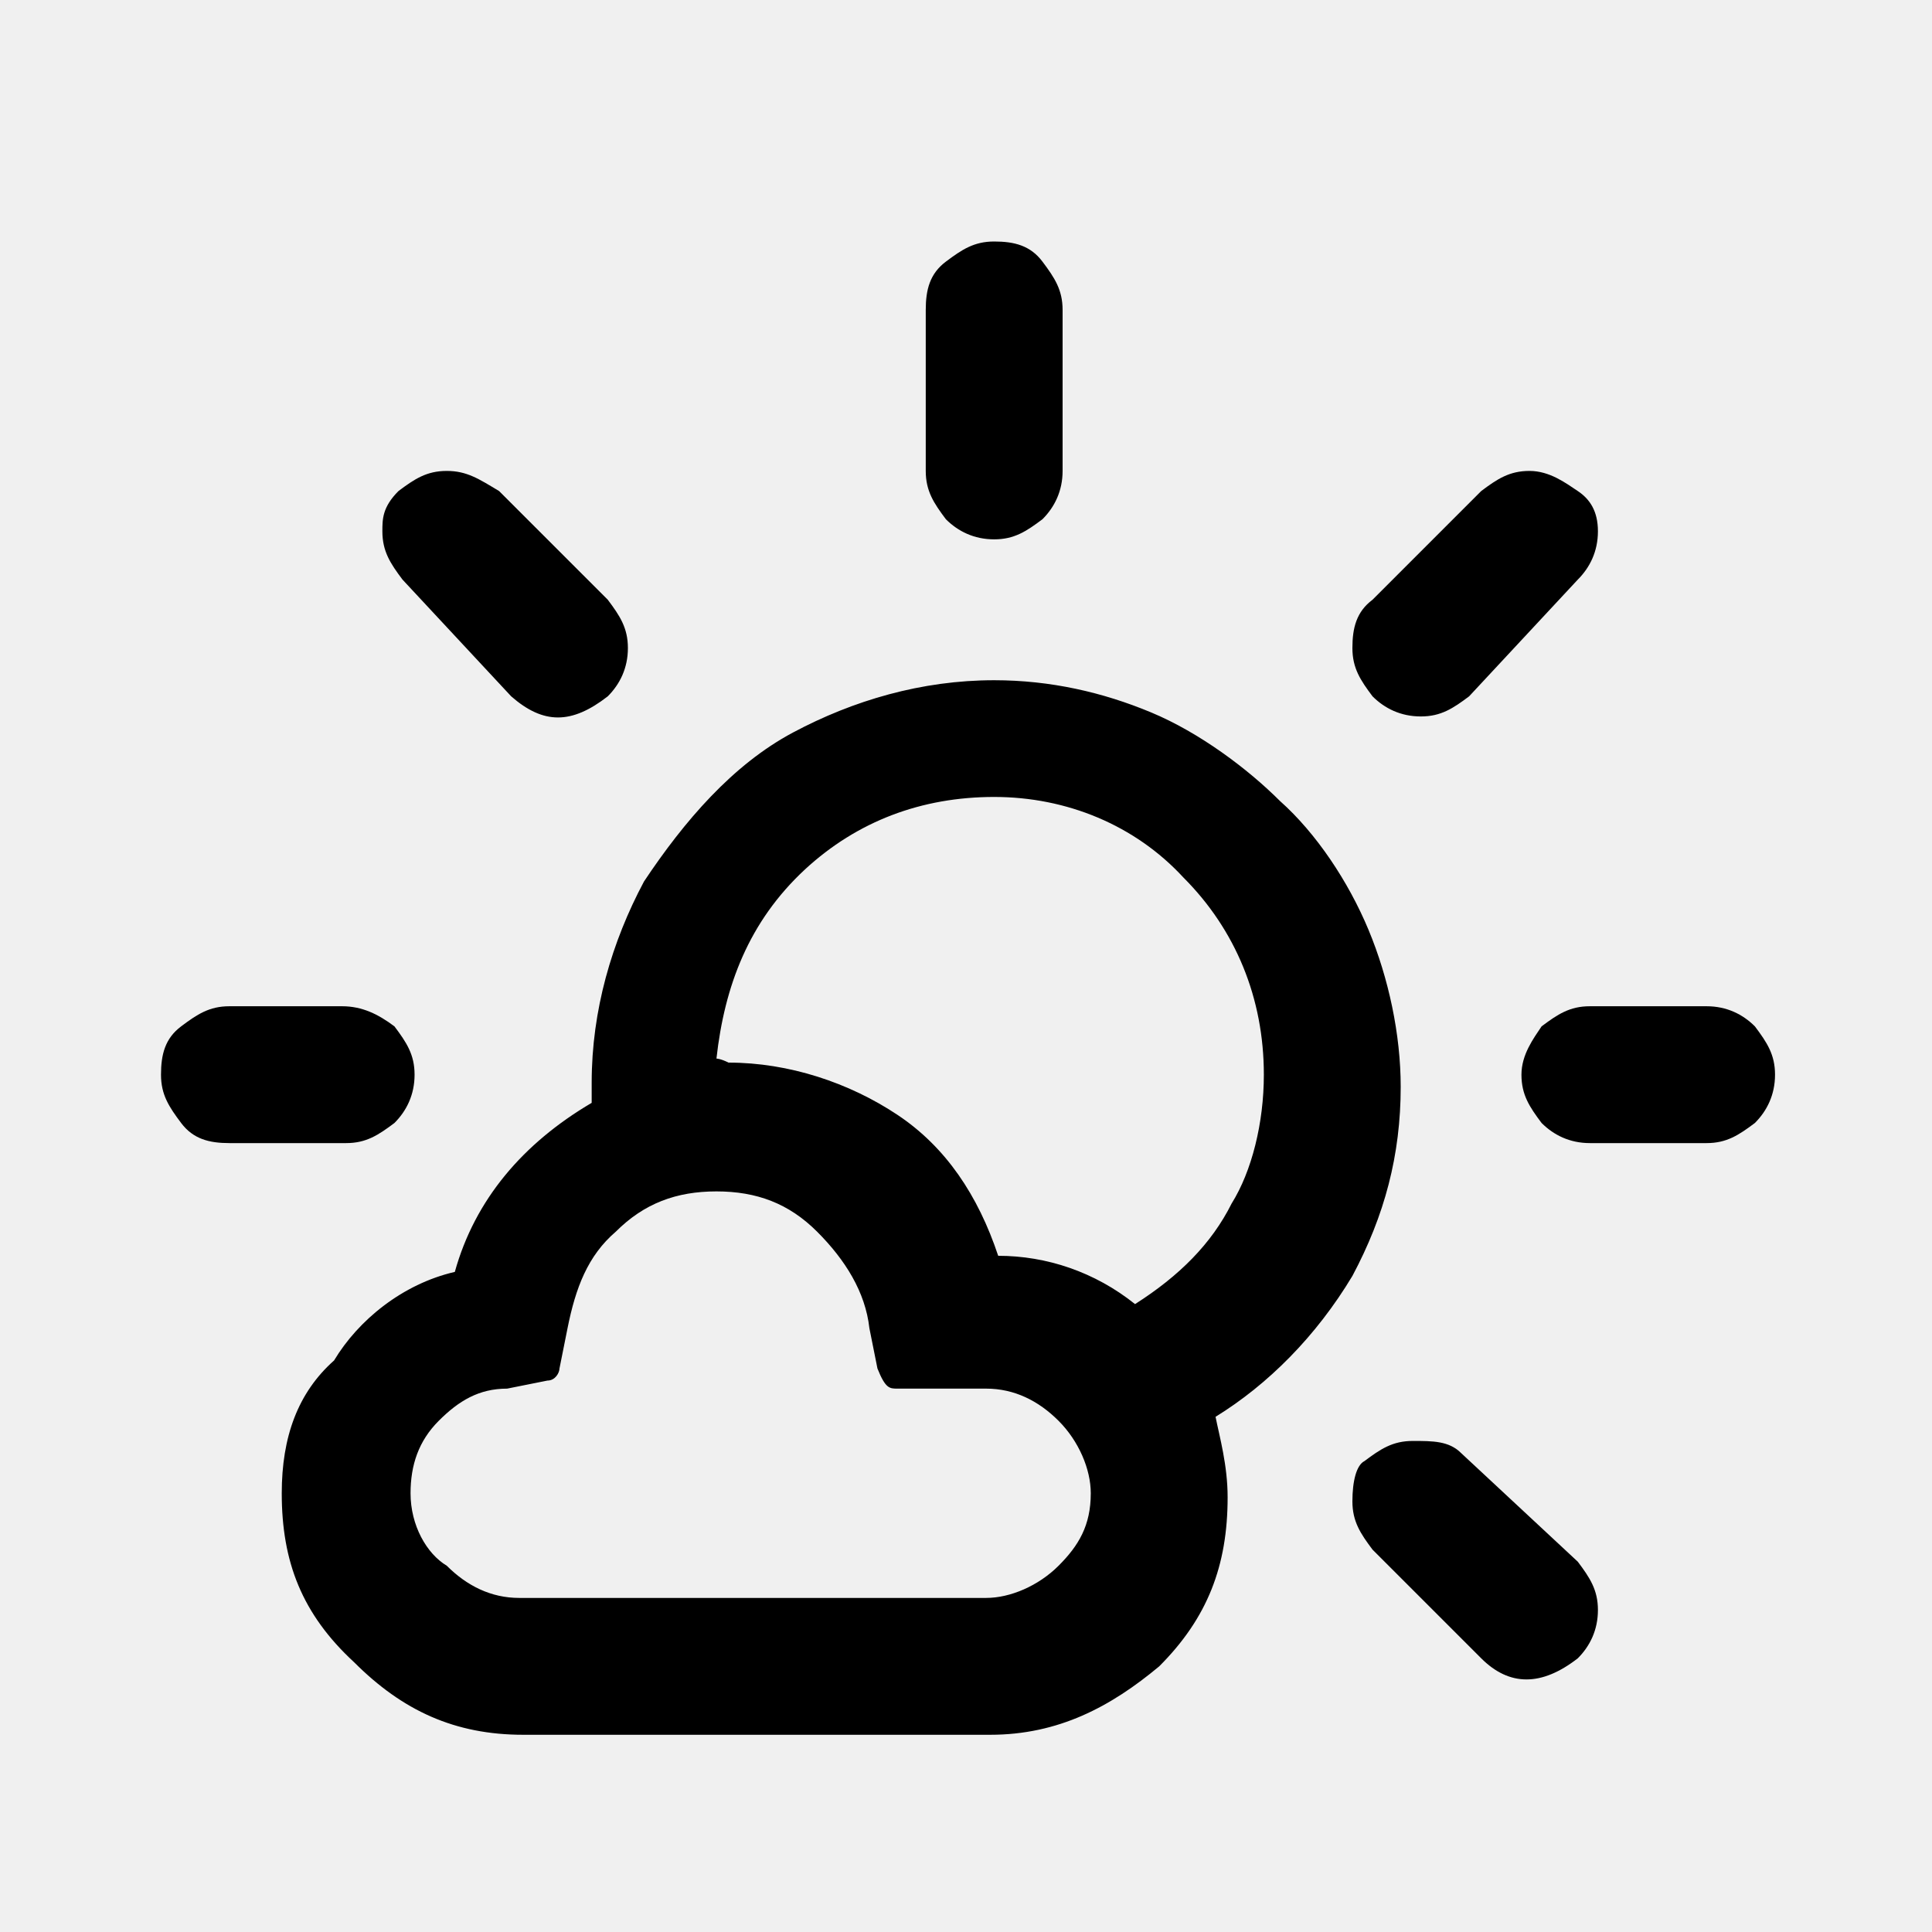
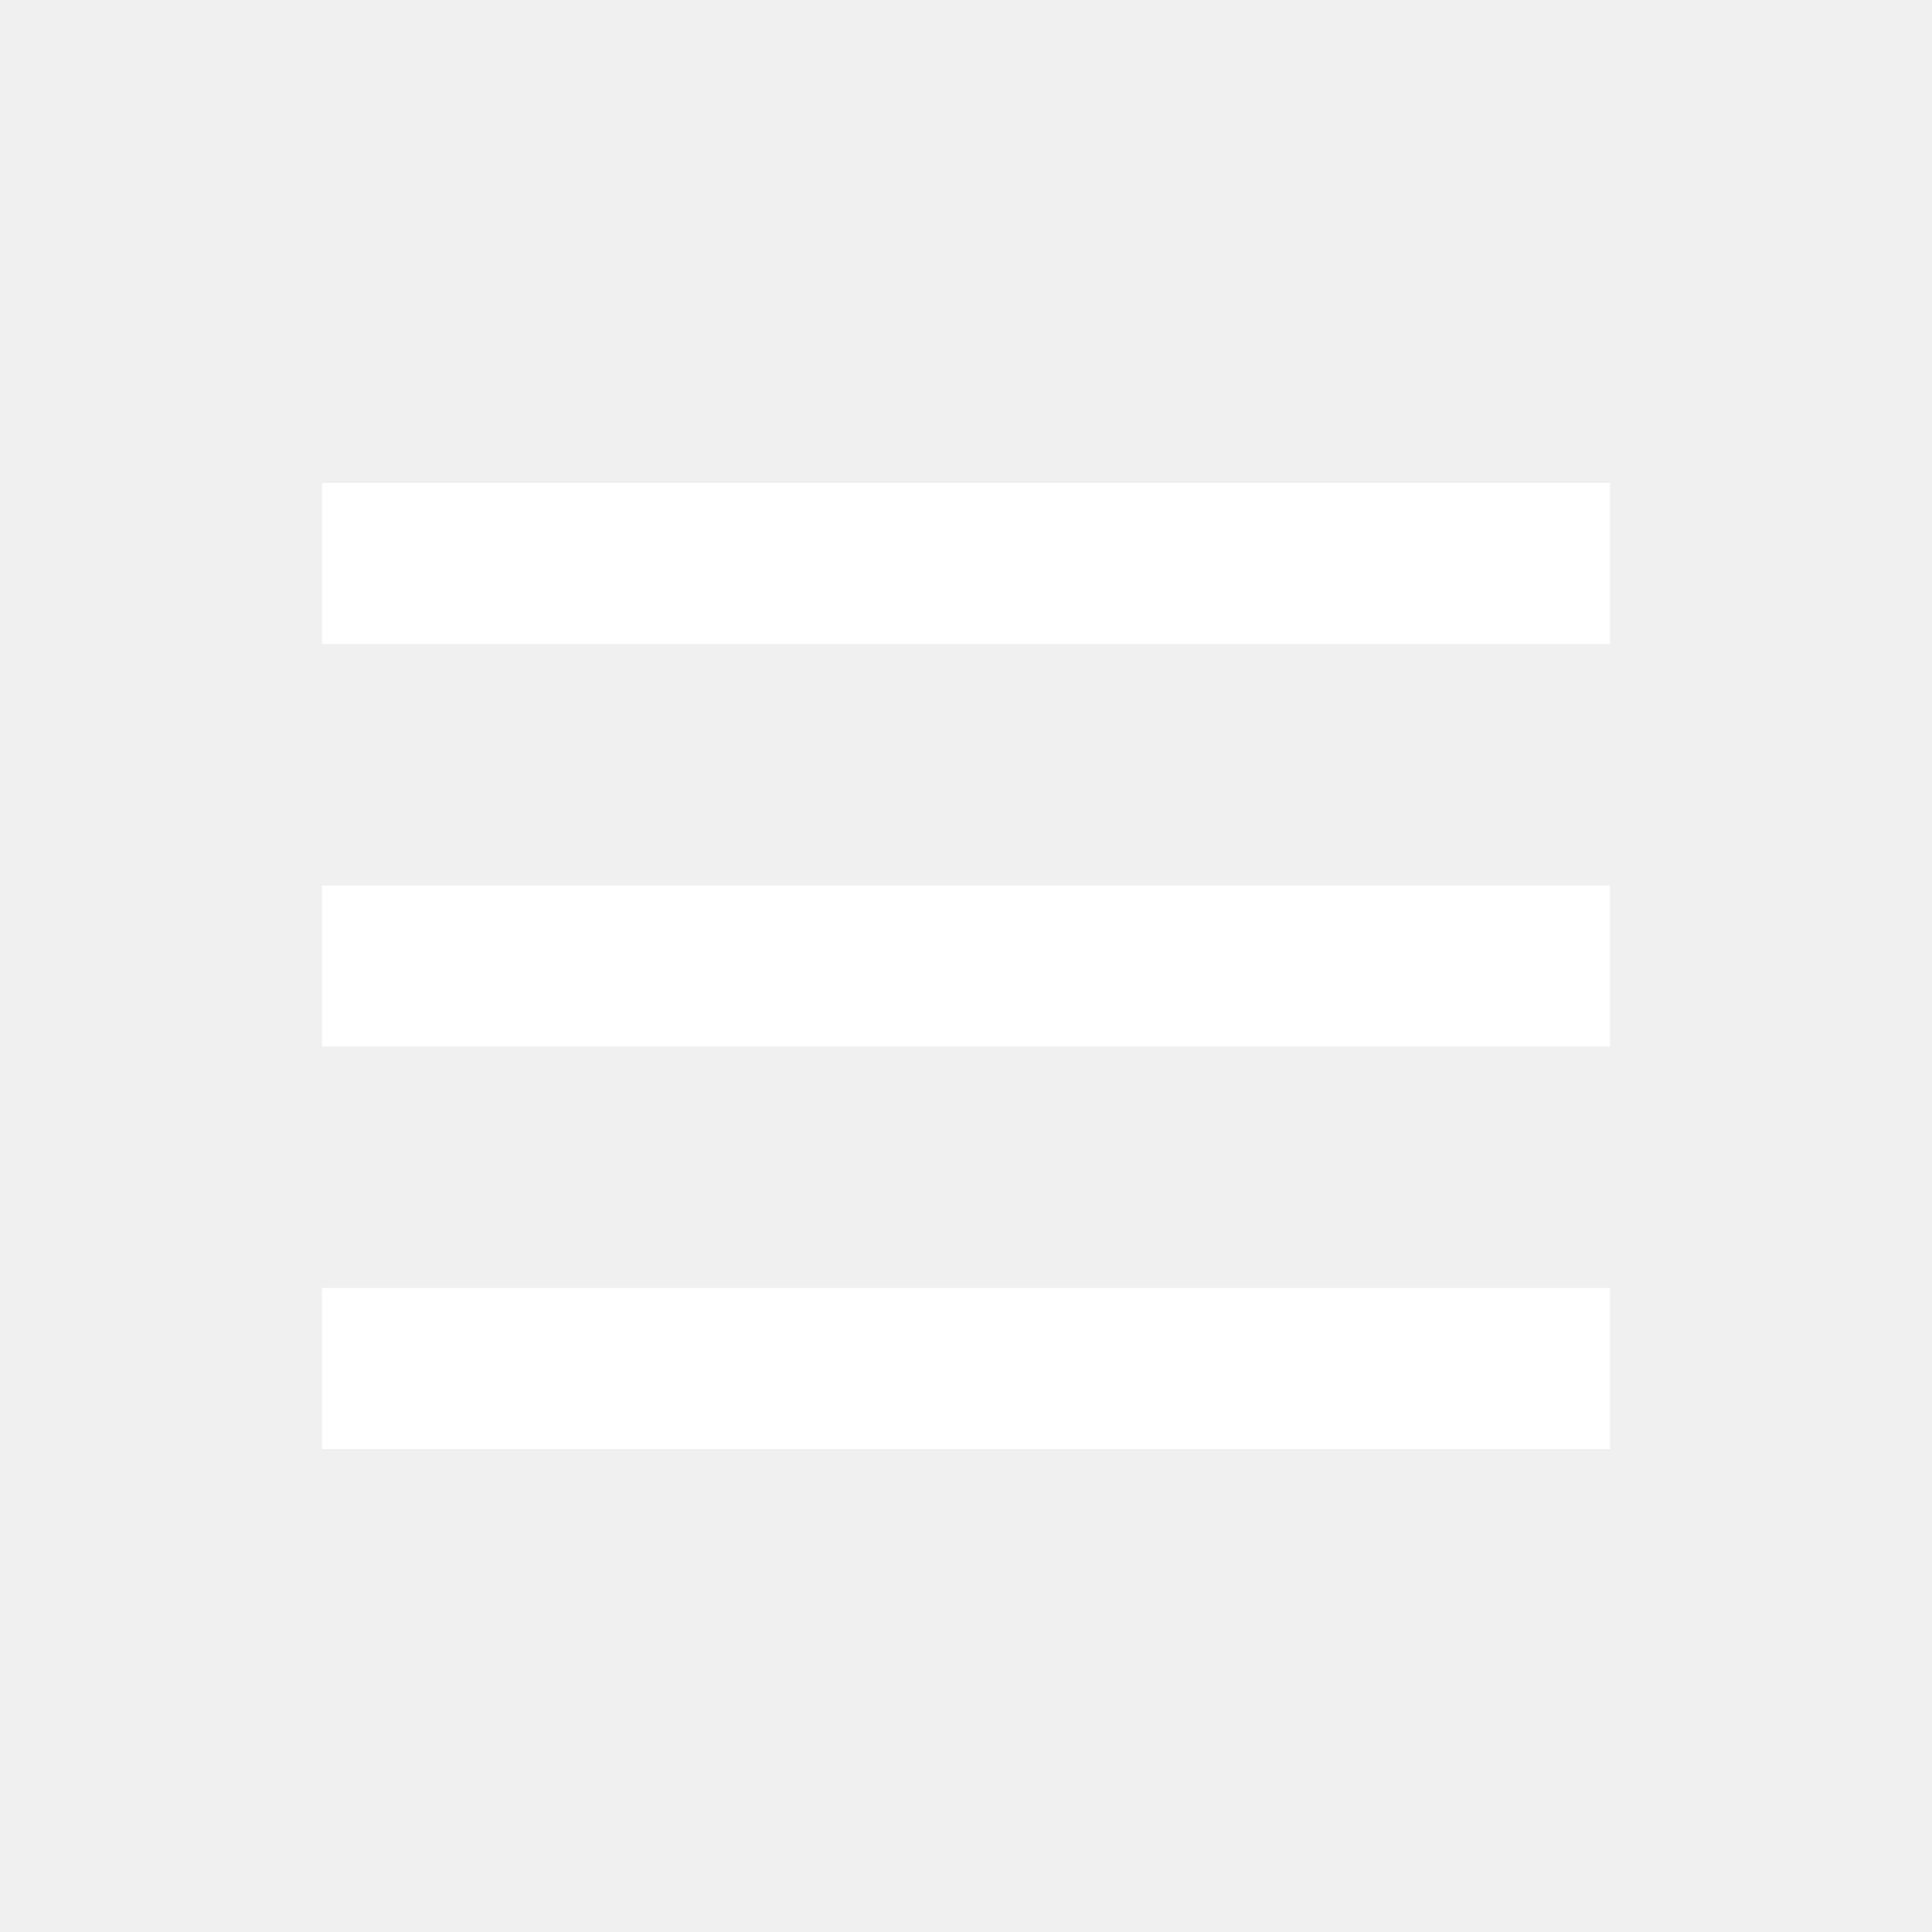
- <svg xmlns="http://www.w3.org/2000/svg" width="48" height="48" viewBox="0 0 48 48">
-   <path fill-rule="evenodd" clip-rule="evenodd" d="M4 26.7c0 .5.2.8.5 1.2s.7.5 1.2.5h2.9c.5 0 .8-.2 1.2-.5.3-.3.5-.7.5-1.2s-.2-.8-.5-1.2c-.4-.3-.8-.5-1.3-.5H5.7c-.5 0-.8.2-1.2.5s-.5.7-.5 1.2zm3 10.4c0 1.7.5 3 1.8 4.2 1.2 1.2 2.5 1.8 4.2 1.8h11.6c1.7 0 3-.7 4.2-1.7 1.2-1.2 1.7-2.5 1.7-4.2 0-.8-.2-1.5-.3-2 1.3-.8 2.5-2 3.4-3.5.8-1.5 1.2-3 1.2-4.7 0-1.3-.3-2.7-.8-3.9-.5-1.2-1.3-2.4-2.2-3.2-.8-.8-2-1.7-3.2-2.2s-2.5-.8-3.9-.8c-1.8 0-3.5.5-5 1.3S17 20.4 16 21.9c-.8 1.5-1.3 3.2-1.3 5v.5c-1.7 1-2.9 2.4-3.4 4.2-1.3.3-2.4 1.2-3 2.2-.9.8-1.3 1.9-1.3 3.3zm2.5-23.9c0 .5.2.8.5 1.2l2.7 2.9c.8.7 1.5.7 2.4 0 .3-.3.5-.7.5-1.2s-.2-.8-.5-1.2l-2.7-2.7c-.5-.3-.8-.5-1.3-.5s-.8.2-1.2.5c-.4.4-.4.7-.4 1zm.7 23.9c0-.7.2-1.3.7-1.8.5-.5 1-.8 1.7-.8l1-.2c.2 0 .3-.2.3-.3l.2-1c.2-1 .5-1.8 1.2-2.4.7-.7 1.5-1 2.5-1s1.8.3 2.5 1 1.2 1.5 1.3 2.4l.2 1c.2.5.3.5.5.5h2.2c.7 0 1.3.3 1.8.8s.8 1.2.8 1.8c0 .8-.3 1.3-.8 1.8s-1.2.8-1.8.8H12.9c-.7 0-1.3-.3-1.8-.8-.5-.3-.9-1-.9-1.8zm7.6-10.8c.2-1.8.8-3.4 2.2-4.7 1.3-1.2 2.9-1.8 4.7-1.8 1.8 0 3.5.7 4.7 2 1.3 1.3 2 3 2 4.9 0 1.2-.3 2.4-.8 3.2-.5 1-1.3 1.8-2.4 2.5-1-.8-2.2-1.2-3.4-1.2-.5-1.5-1.3-2.7-2.5-3.5-1.2-.8-2.7-1.3-4.2-1.3-.2-.1-.3-.1-.3-.1zM23 11.7c0 .5.2.8.5 1.2.3.3.7.5 1.2.5s.8-.2 1.2-.5c.3-.3.5-.7.5-1.2v-4c0-.5-.2-.8-.5-1.2s-.7-.5-1.2-.5-.8.2-1.2.5-.5.7-.5 1.2v4zm10.6 25.6c0 .5.2.8.5 1.2l2.7 2.7c.7.7 1.5.7 2.4 0 .3-.3.5-.7.5-1.2s-.2-.8-.5-1.2l-2.9-2.7c-.3-.3-.7-.3-1.2-.3s-.8.2-1.2.5c-.2.1-.3.5-.3 1zm0-21.2c0 .5.2.8.5 1.2.3.3.7.5 1.2.5s.8-.2 1.2-.5l2.7-2.9c.3-.3.5-.7.5-1.2s-.2-.8-.5-1c-.3-.2-.7-.5-1.2-.5s-.8.2-1.2.5l-2.7 2.7c-.4.3-.5.7-.5 1.2zm4.2 10.6c0 .5.2.8.5 1.2.3.3.7.5 1.2.5h2.9c.5 0 .8-.2 1.2-.5.3-.3.5-.7.5-1.2s-.2-.8-.5-1.2c-.3-.3-.7-.5-1.2-.5h-2.9c-.5 0-.8.2-1.2.5-.2.3-.5.7-.5 1.2z" />
+ <svg xmlns="http://www.w3.org/2000/svg" width="48" height="48" viewBox="0 0 24 24" style="enable-background:new 0 0 24 24" xml:space="preserve">
+   <style>.menu--white{fill-rule:evenodd;clip-rule:evenodd;fill:#fff}</style>
+   <path class="menu--white" d="M4 18h16v-2H4v2zm0-5h16v-2H4v2zm0-7v2h16V6H4z" />
</svg>
